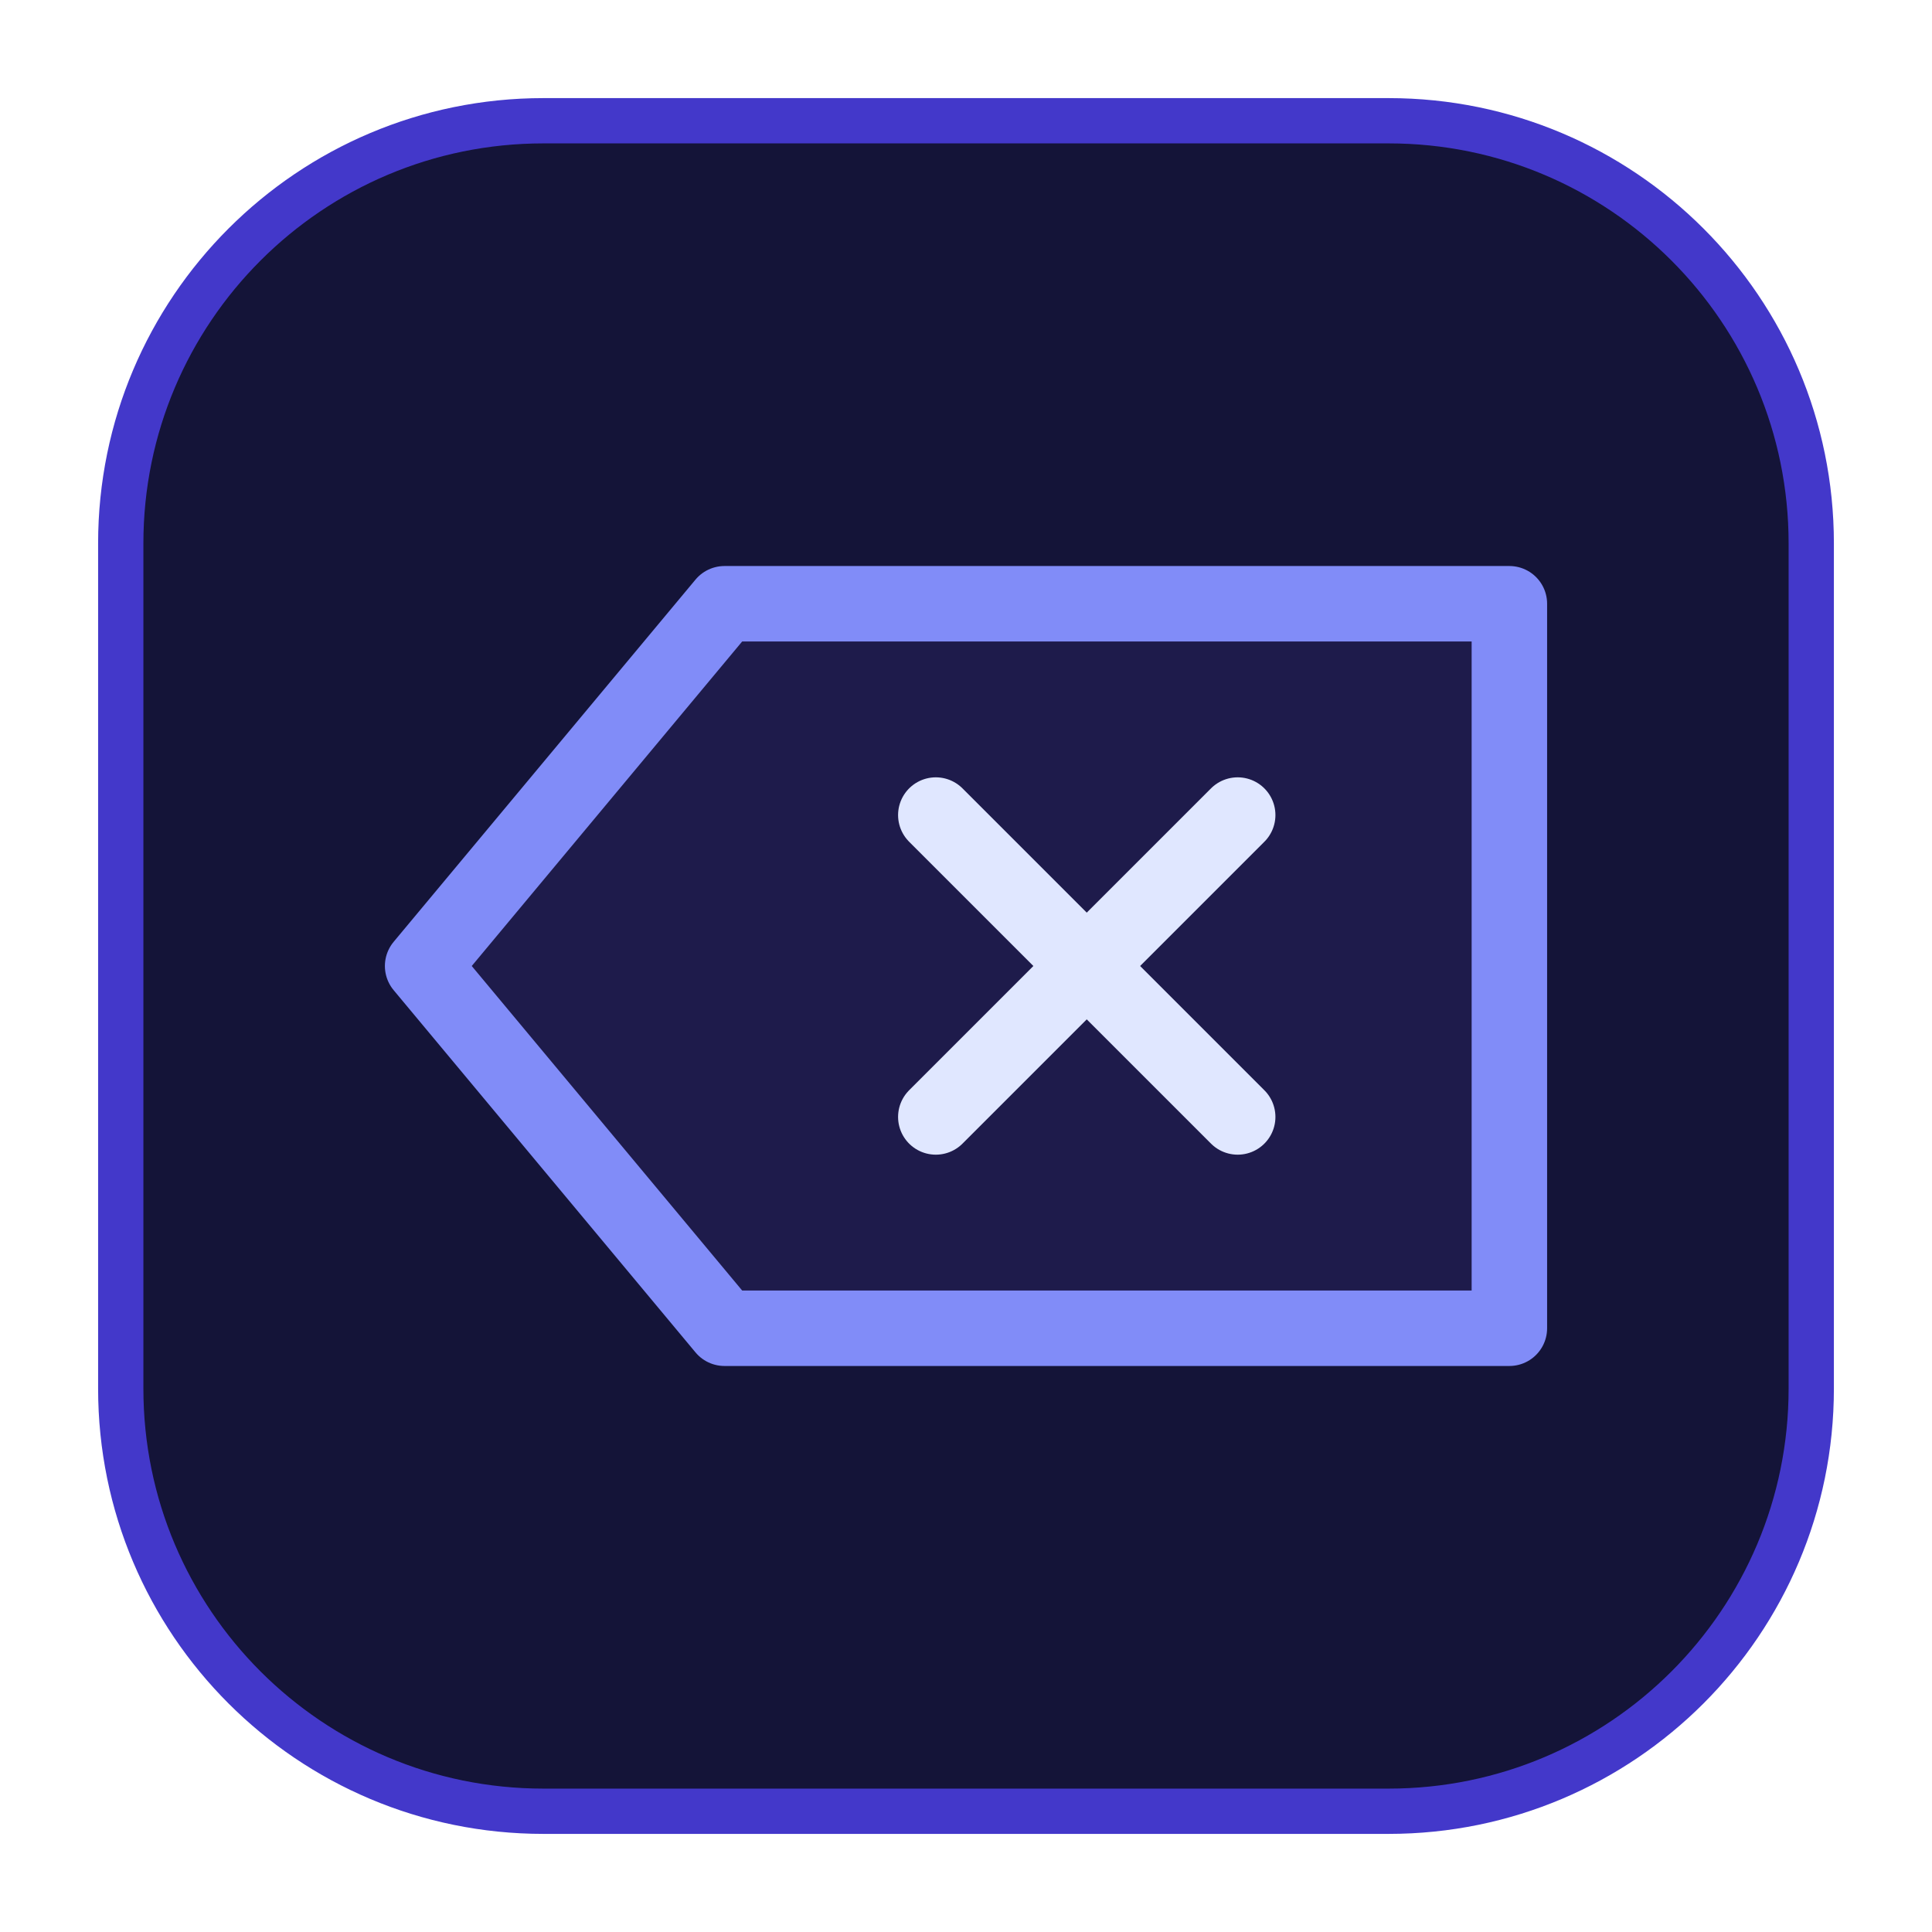
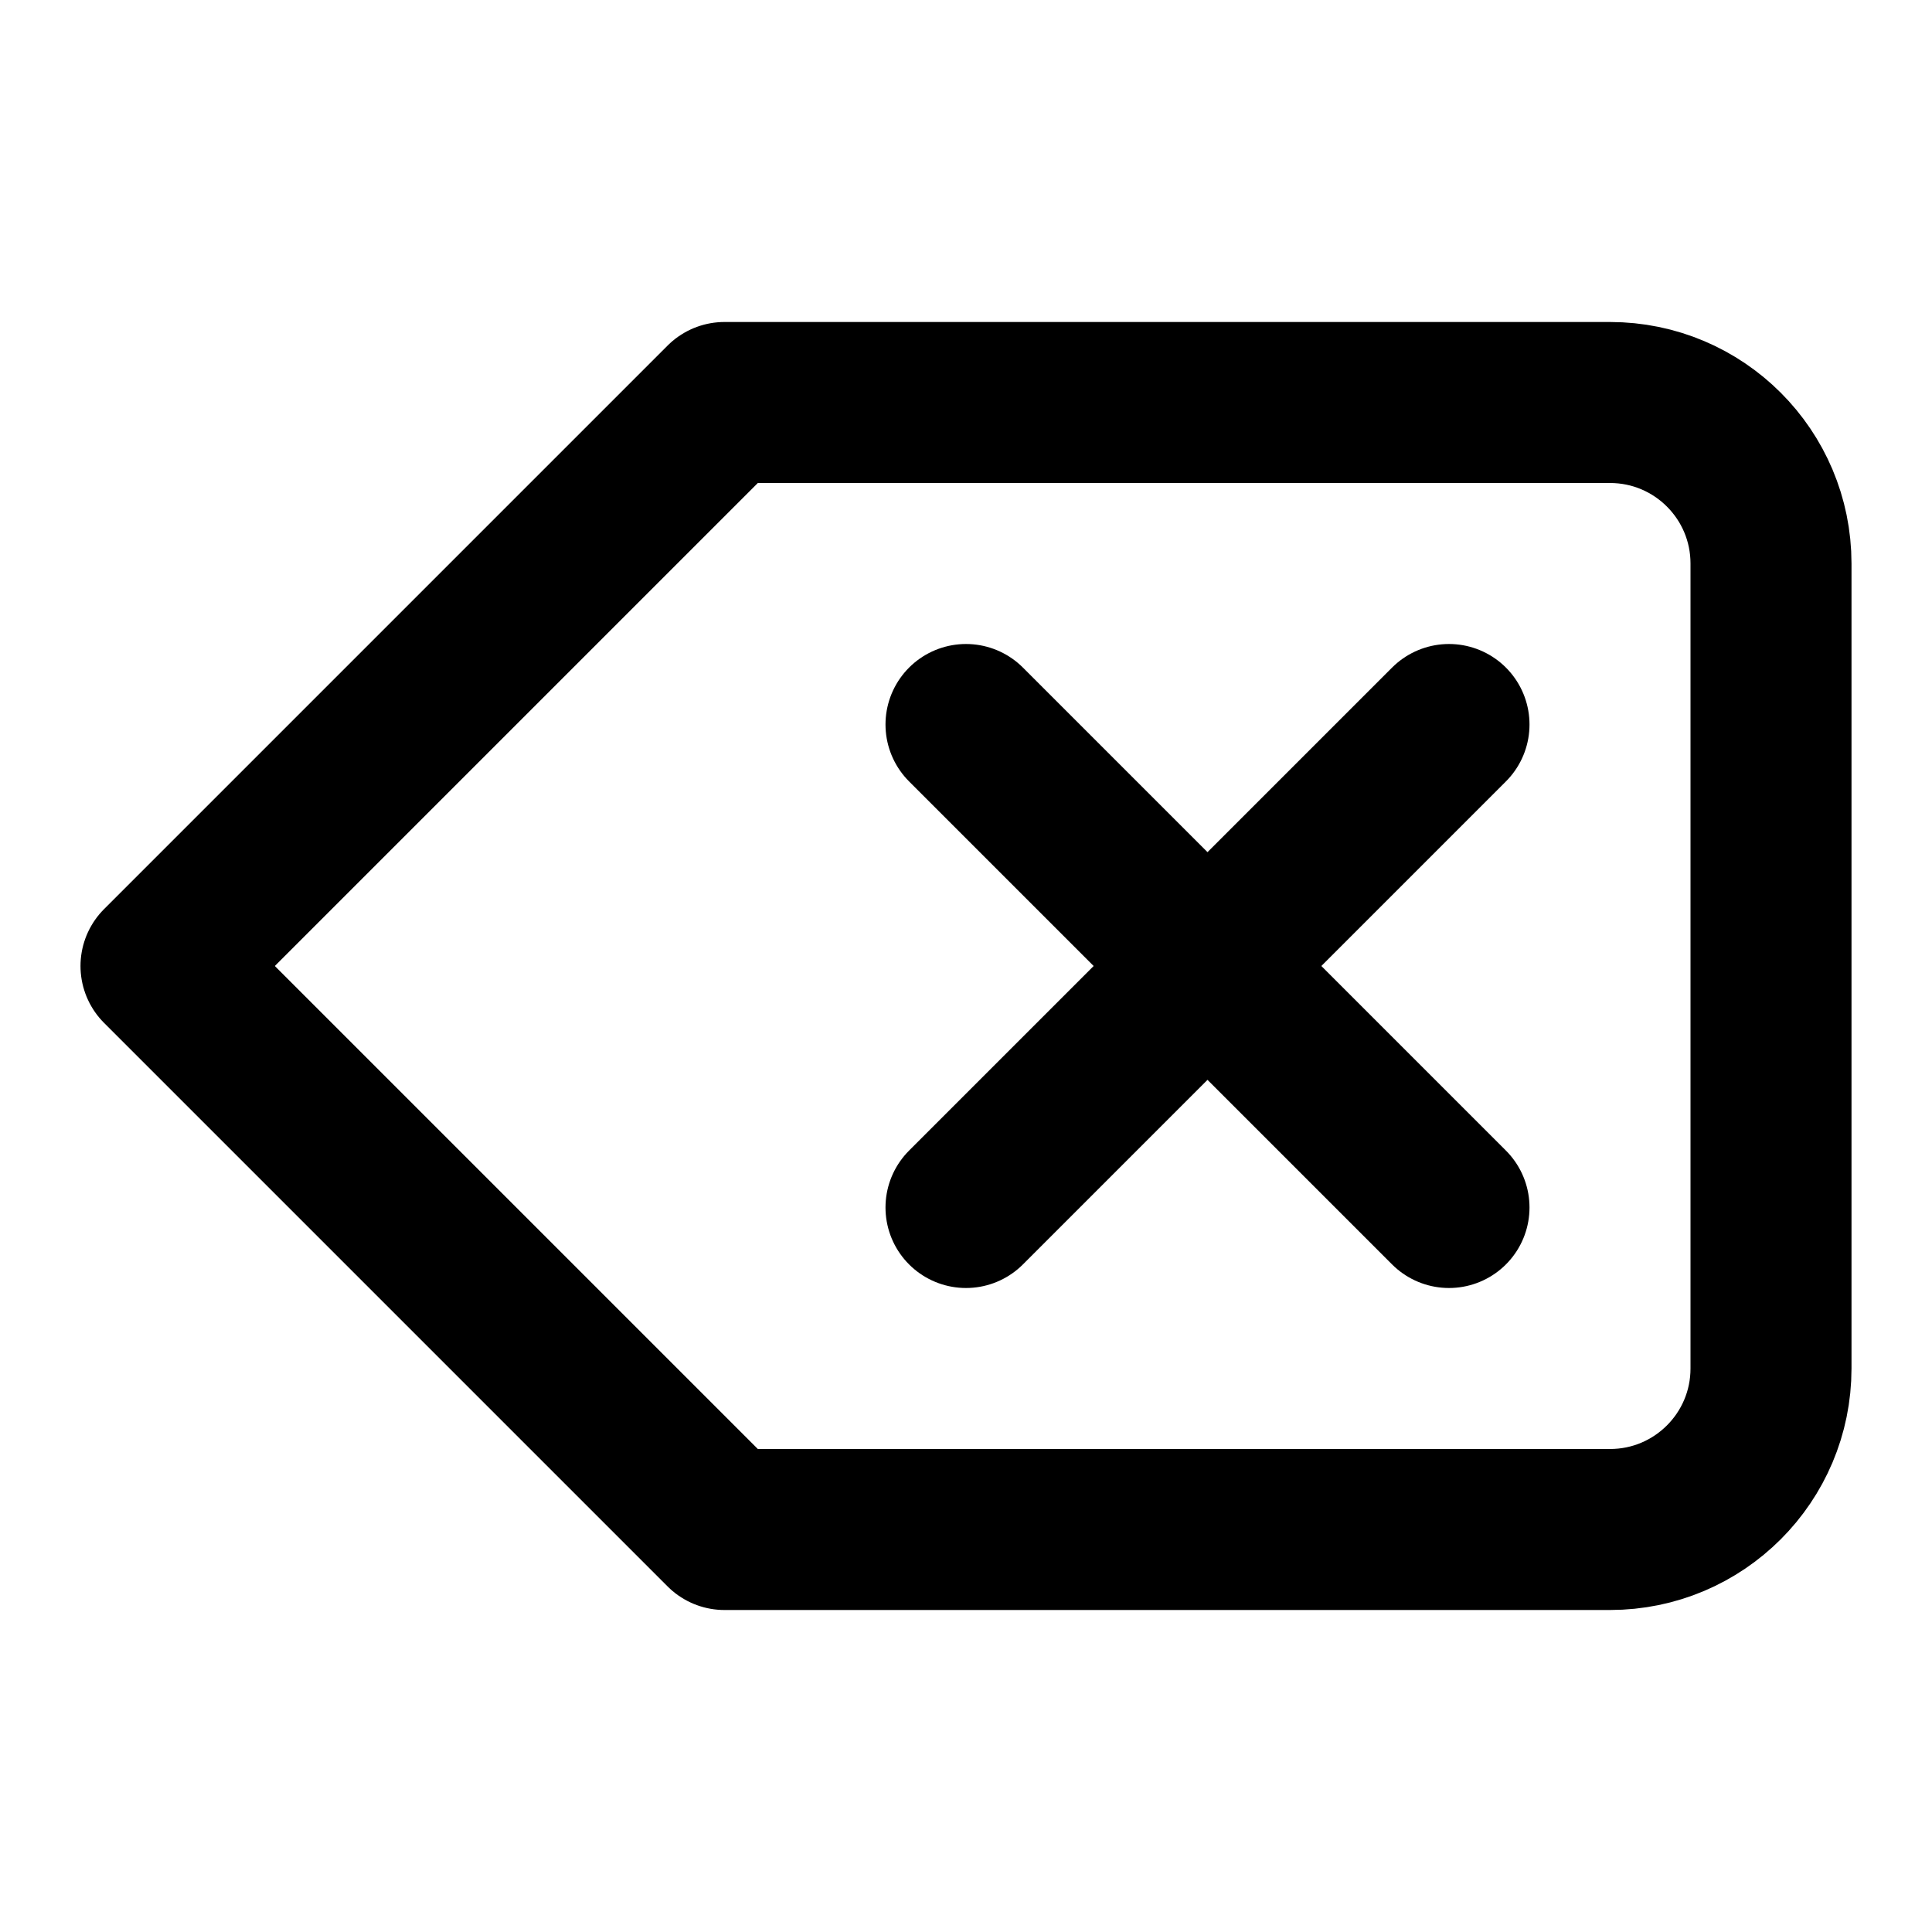
- <svg xmlns="http://www.w3.org/2000/svg" viewBox="0 0 64 64" width="64" height="64">
-   <defs>
-     <linearGradient id="editGrad" x1="0%" y1="0%" x2="100%" y2="100%">
-       <stop offset="0%" stop-color="#6366f1" />
-       <stop offset="100%" stop-color="#818cf8" />
-     </linearGradient>
-   </defs>
-   <rect x="4" y="4" width="56" height="56" rx="14" fill="#141438" stroke="#4338ca" stroke-width="1.5" />
-   <path d="M 14 32 L 24 20 L 50 20 L 50 44 L 24 44 Z" fill="#1e1b4b" stroke="#818cf8" stroke-width="2.5" stroke-linejoin="round" />
-   <line x1="31" y1="27" x2="41" y2="37" stroke="#e0e7ff" stroke-width="2.5" stroke-linecap="round" />
-   <line x1="41" y1="27" x2="31" y2="37" stroke="#e0e7ff" stroke-width="2.5" stroke-linecap="round" />
+ <svg xmlns="http://www.w3.org/2000/svg" width="24" height="24" viewBox="0 0 24 24" fill="none" stroke="currentColor" stroke-width="2" stroke-linecap="round" stroke-linejoin="round">
+   <path d="M20 5H9l-7 7 7 7h11a2 2 0 0 0 2-2V7a2 2 0 0 0-2-2Z" />
+   <line x1="18" y1="9" x2="12" y2="15" />
+   <line x1="12" y1="9" x2="18" y2="15" />
</svg>
